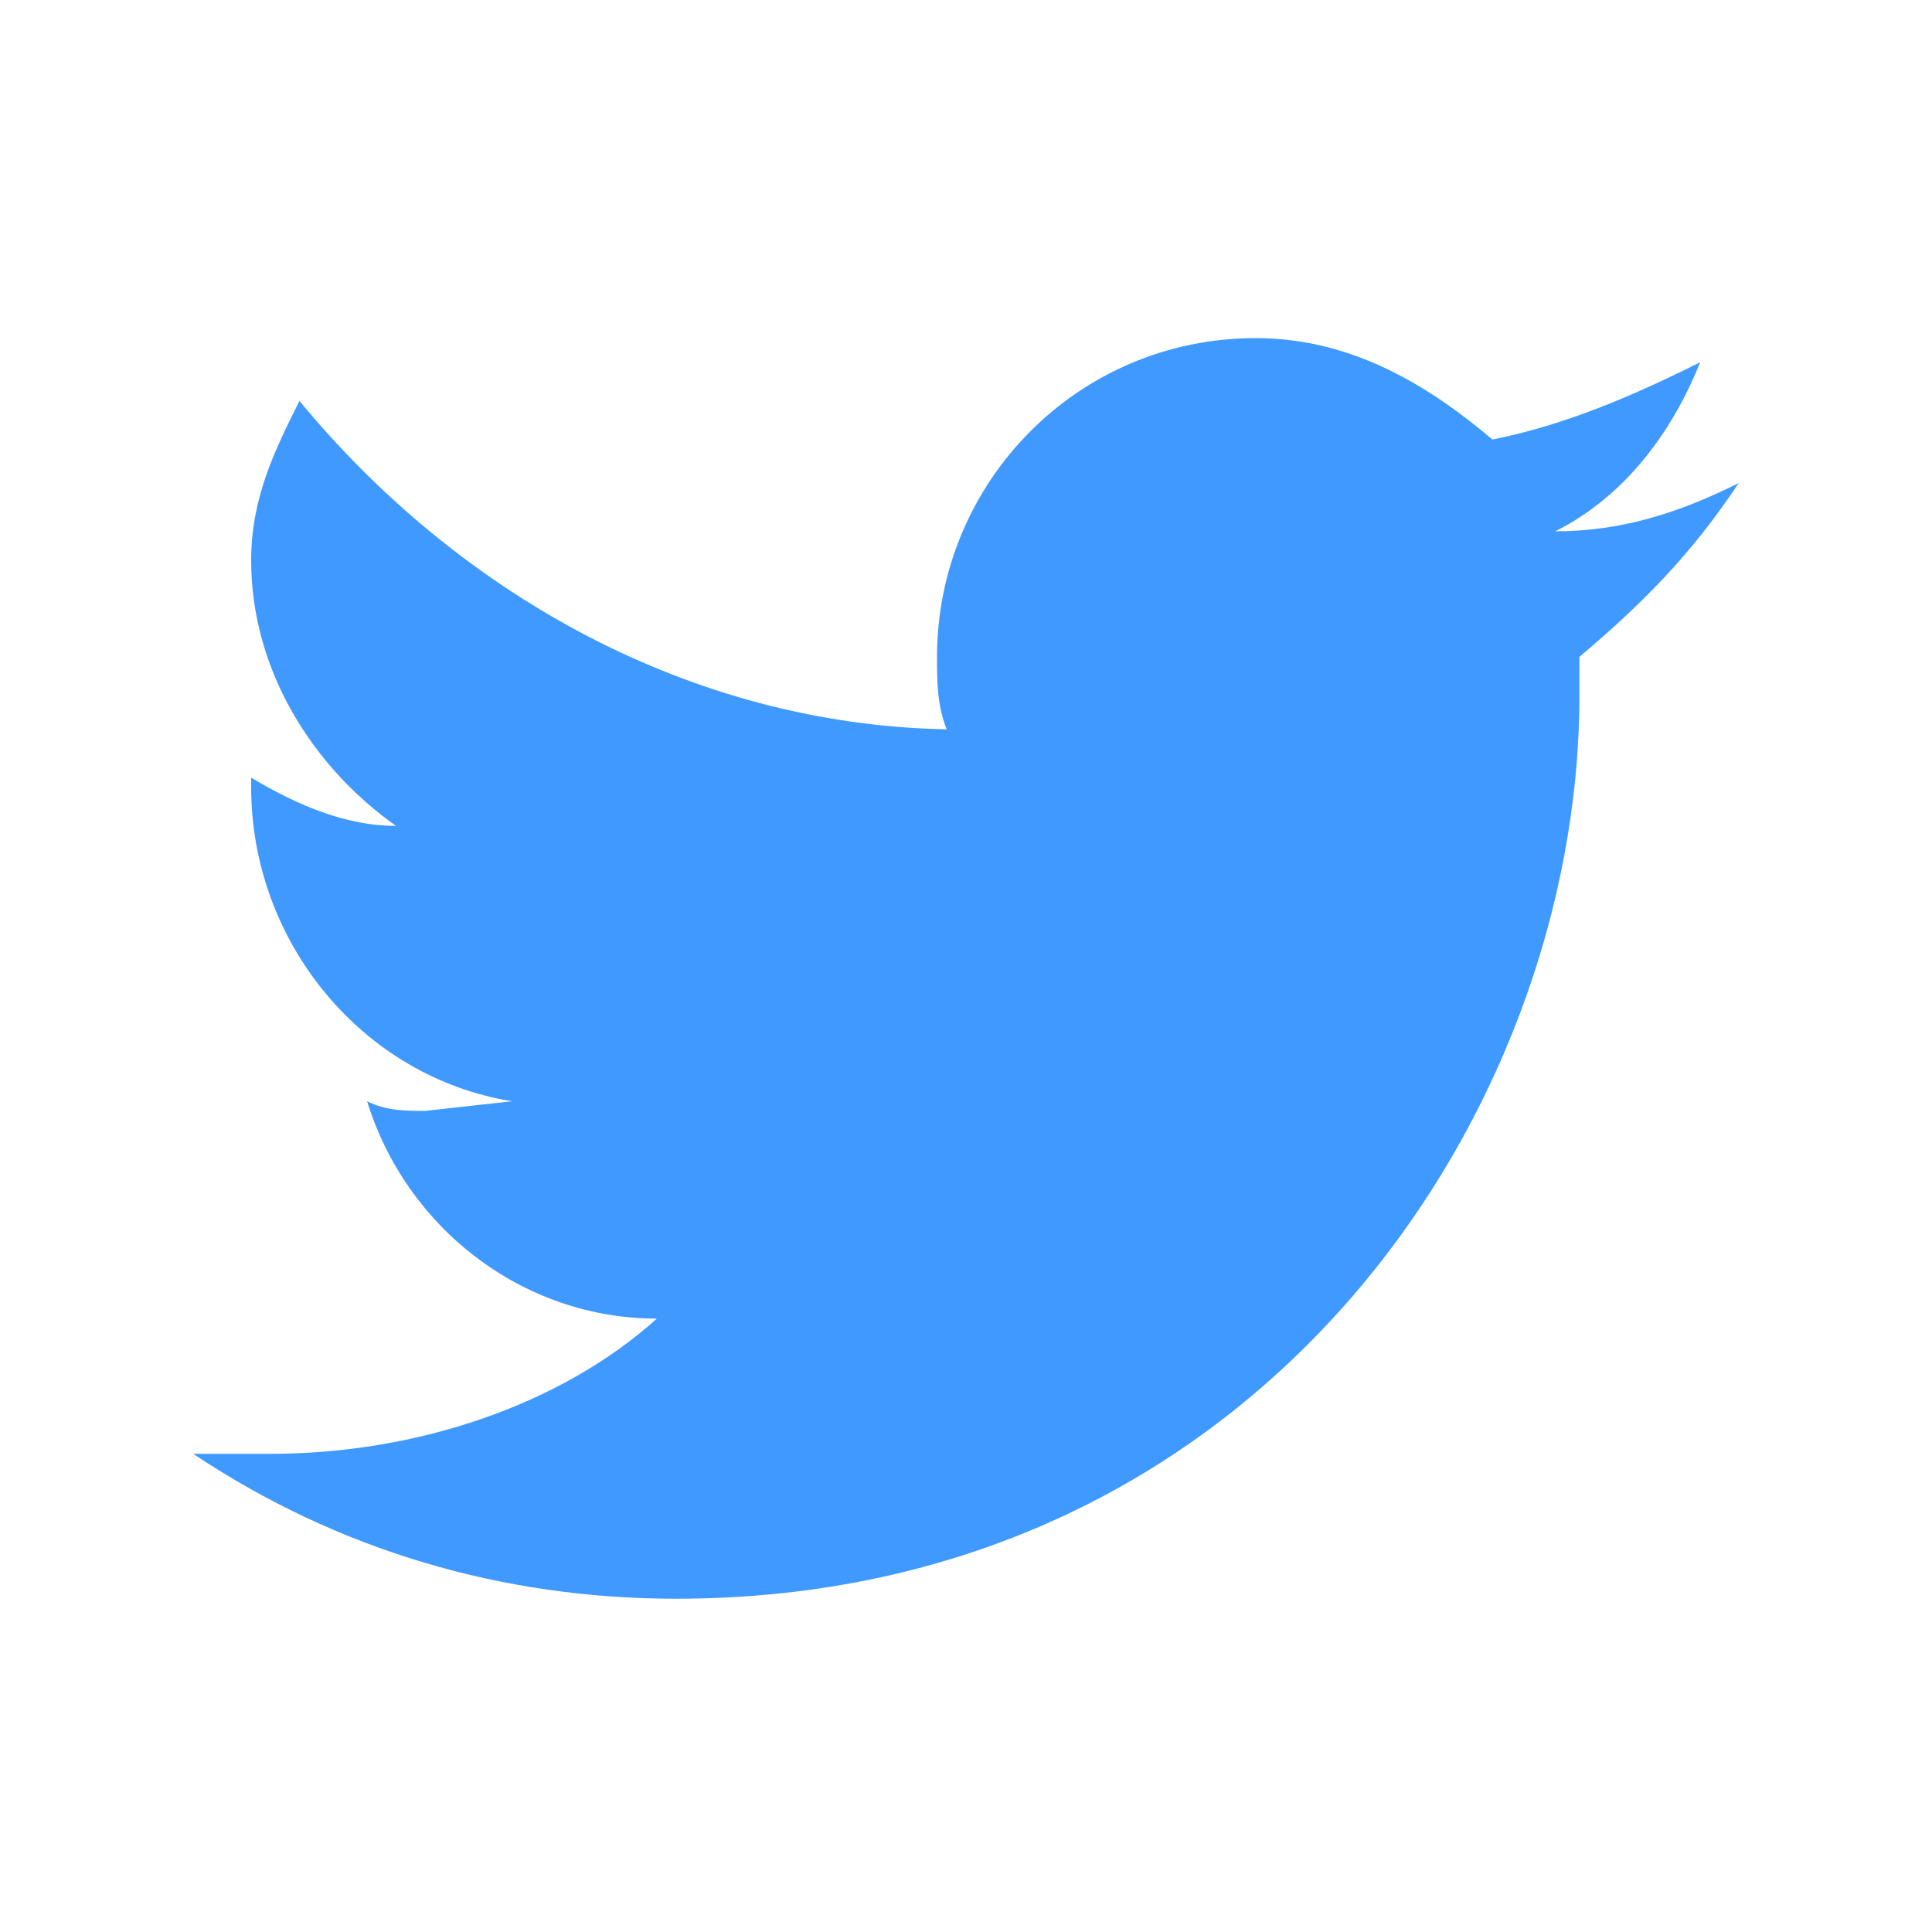
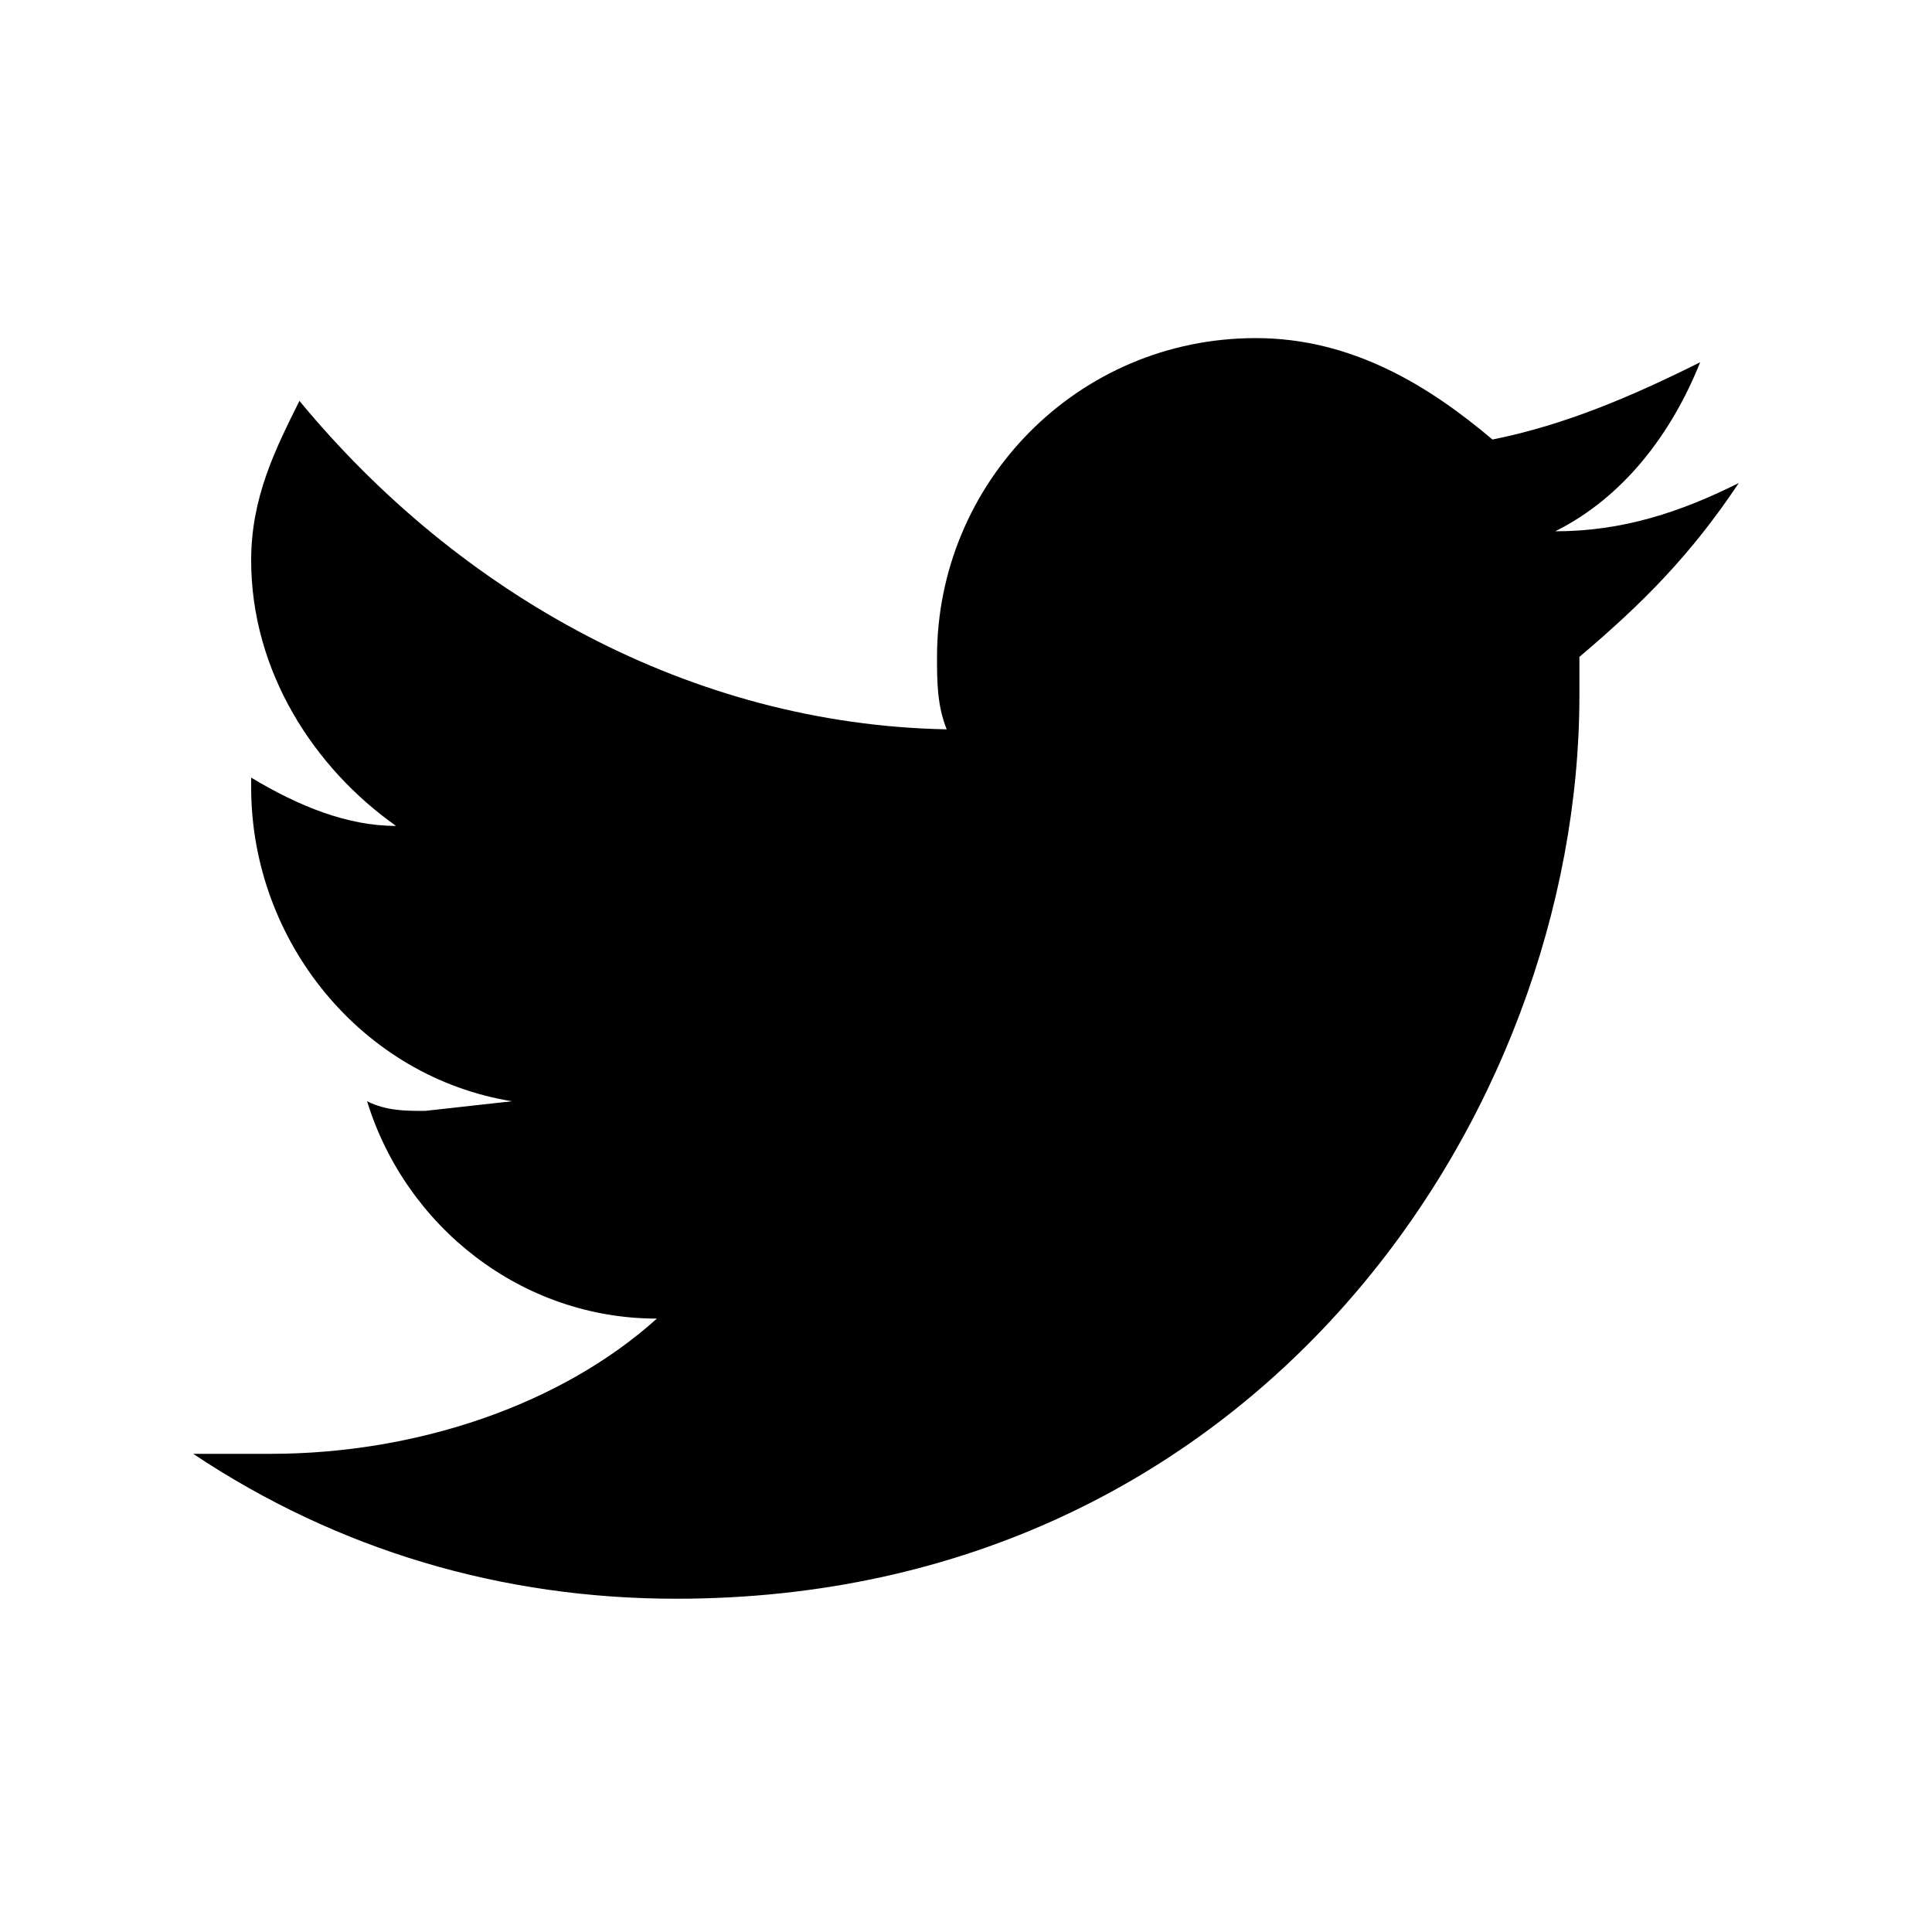
<svg xmlns="http://www.w3.org/2000/svg" width="32" height="32" viewBox="-4 -4 40 40">
-   <path d="M32 6c-1.2.6-2.4 1-3.8 1 1.4-.7 2.4-2 3-3.5-1.4.7-2.8 1.3-4.3 1.6C25.6 4 24 3 22 3c-3.7 0-6.6 3-6.6 6.6 0 .5 0 1 .2 1.5C10.3 11 5.5 8.3 2.2 4.3c-.5 1-1 2-1 3.3 0 2.3 1.3 4.3 3 5.5-1 0-2-.4-3-1v.2c0 3.2 2.3 6 5.4 6.5l-1.8.2c-.4 0-.8 0-1.2-.2.8 2.6 3.2 4.5 6 4.5-2 1.8-5 2.8-8 2.8H0c3 2 6.4 3 10 3 12 0 18.7-10 18.7-18.7v-.8C30 8.5 31 7.5 32 6z" fill="#4099ff" />
+   <path d="M32 6c-1.2.6-2.4 1-3.8 1 1.4-.7 2.4-2 3-3.5-1.4.7-2.8 1.3-4.3 1.6C25.6 4 24 3 22 3c-3.7 0-6.6 3-6.6 6.6 0 .5 0 1 .2 1.5C10.3 11 5.5 8.3 2.2 4.3c-.5 1-1 2-1 3.3 0 2.3 1.3 4.3 3 5.5-1 0-2-.4-3-1v.2c0 3.2 2.3 6 5.4 6.5l-1.8.2c-.4 0-.8 0-1.2-.2.8 2.6 3.2 4.5 6 4.5-2 1.8-5 2.8-8 2.8H0c3 2 6.4 3 10 3 12 0 18.7-10 18.7-18.7v-.8C30 8.5 31 7.5 32 6z" />
</svg>
